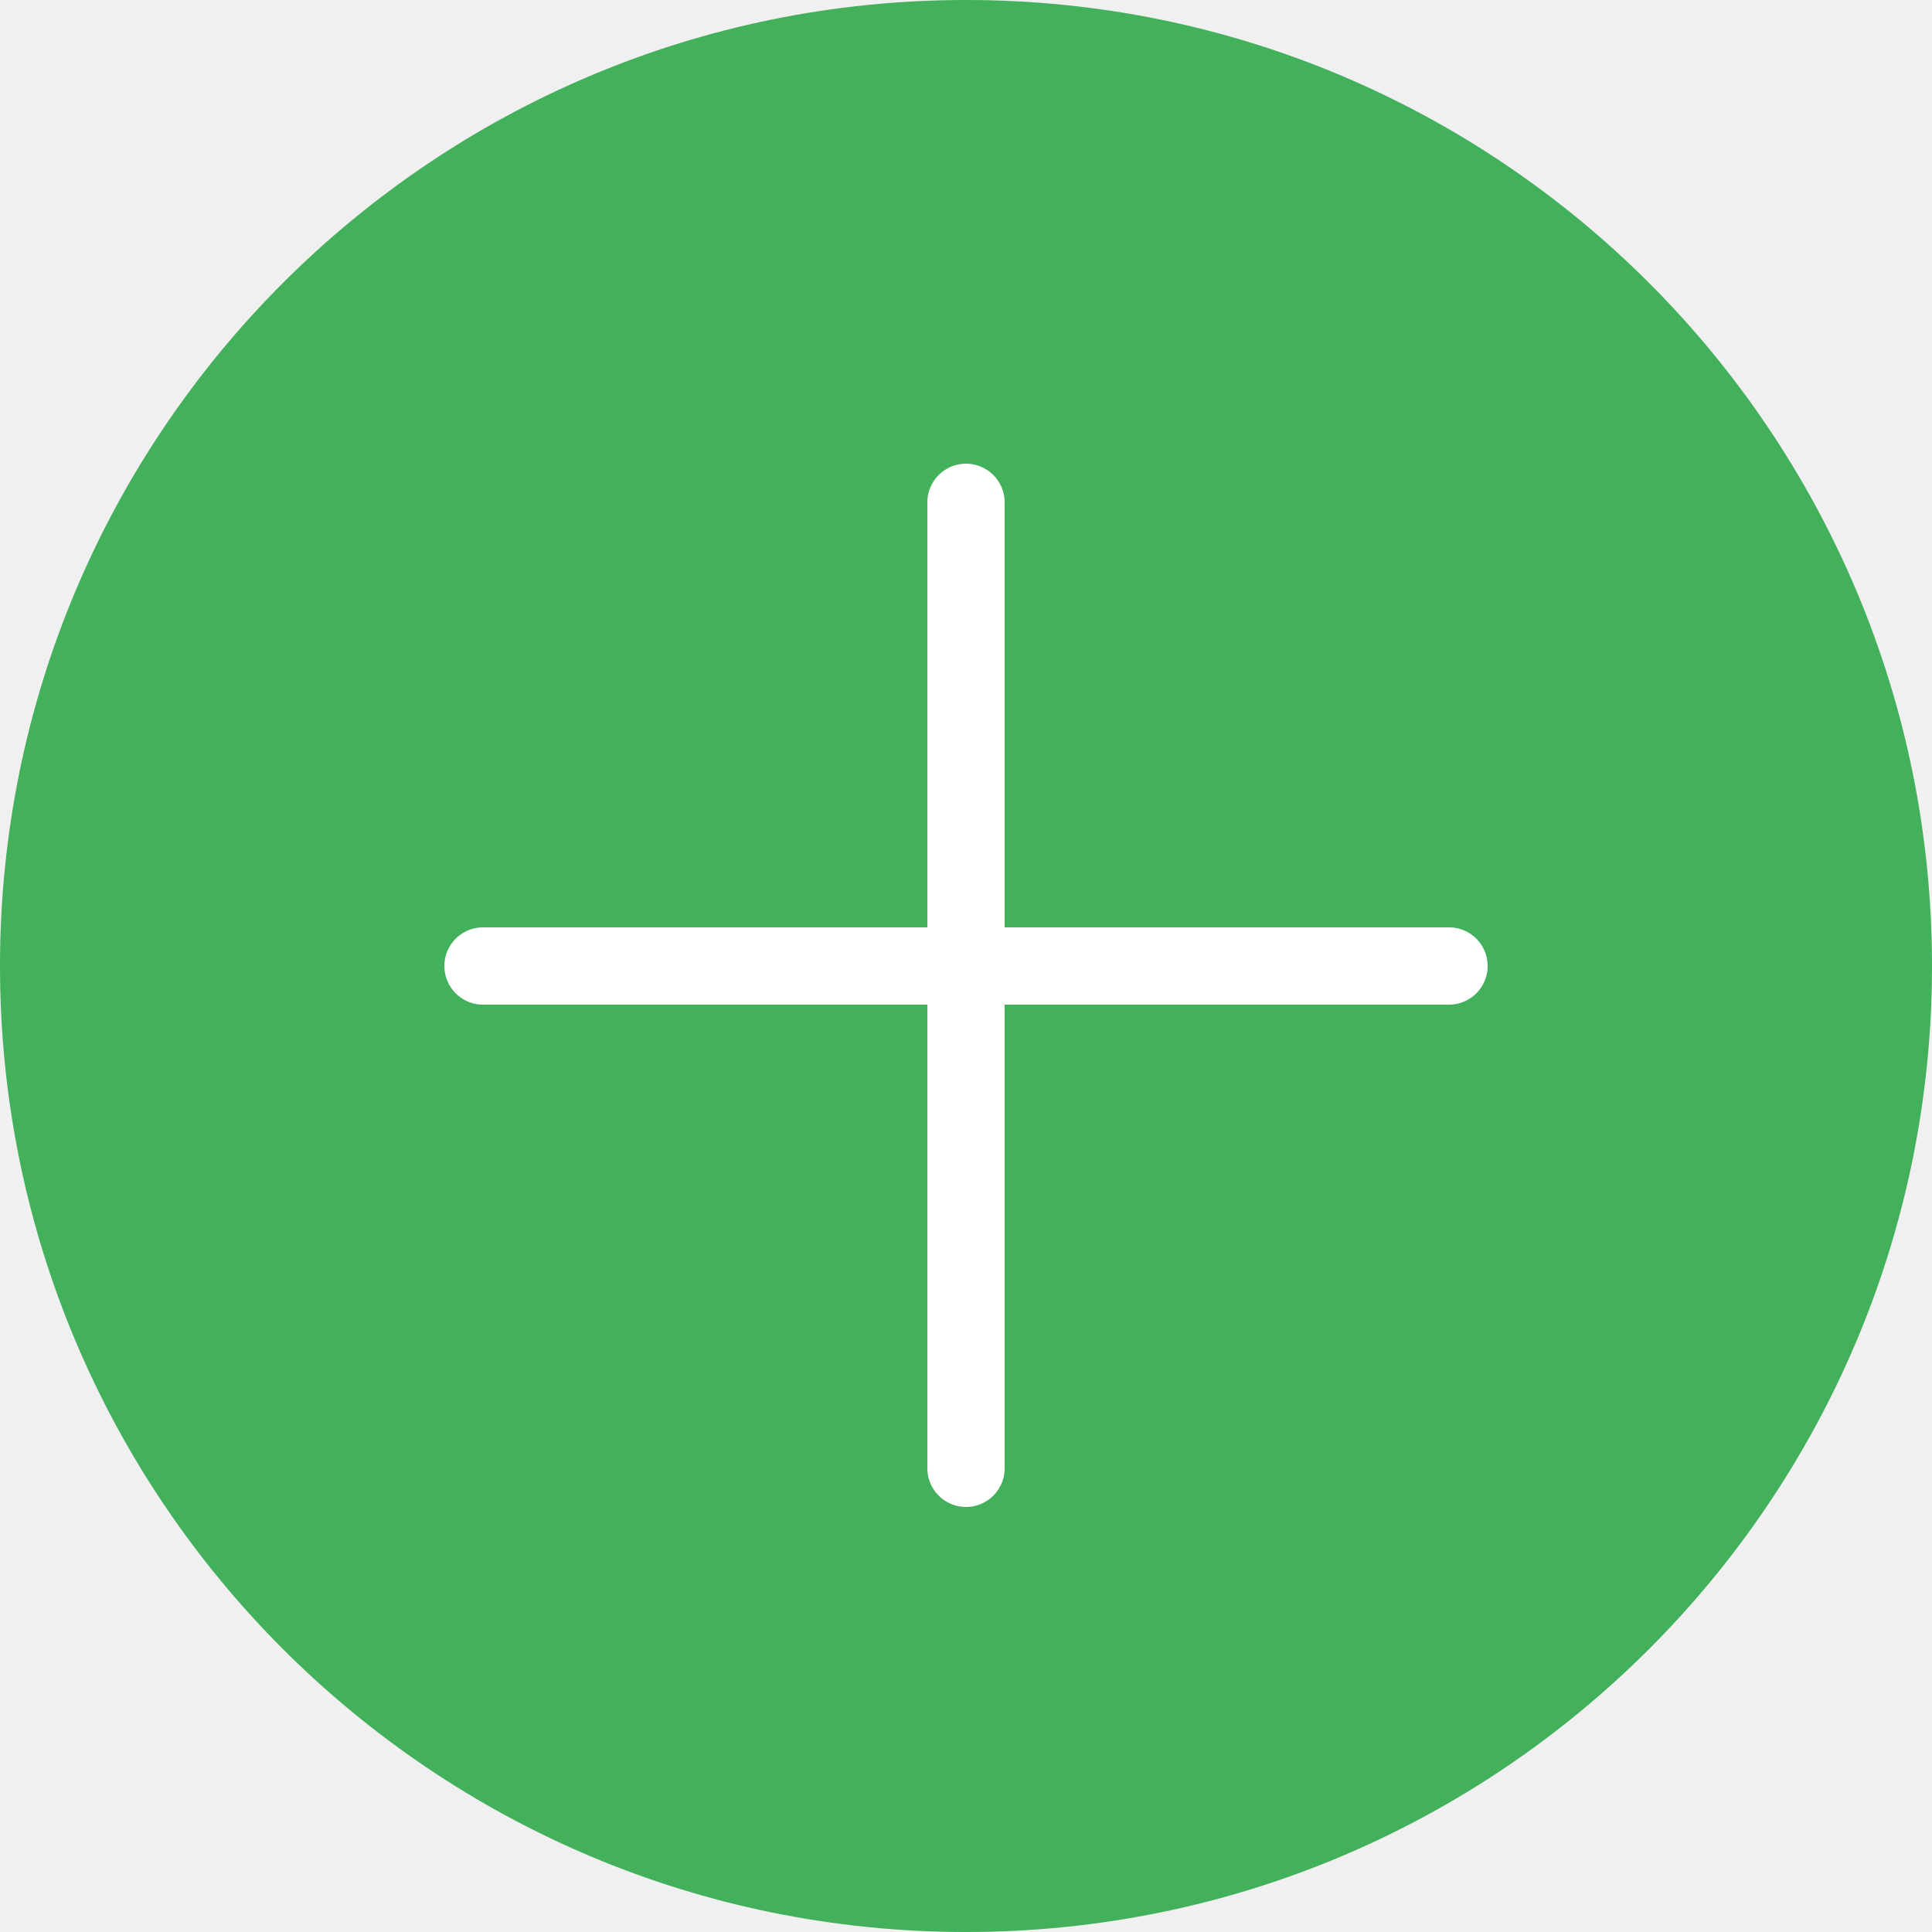
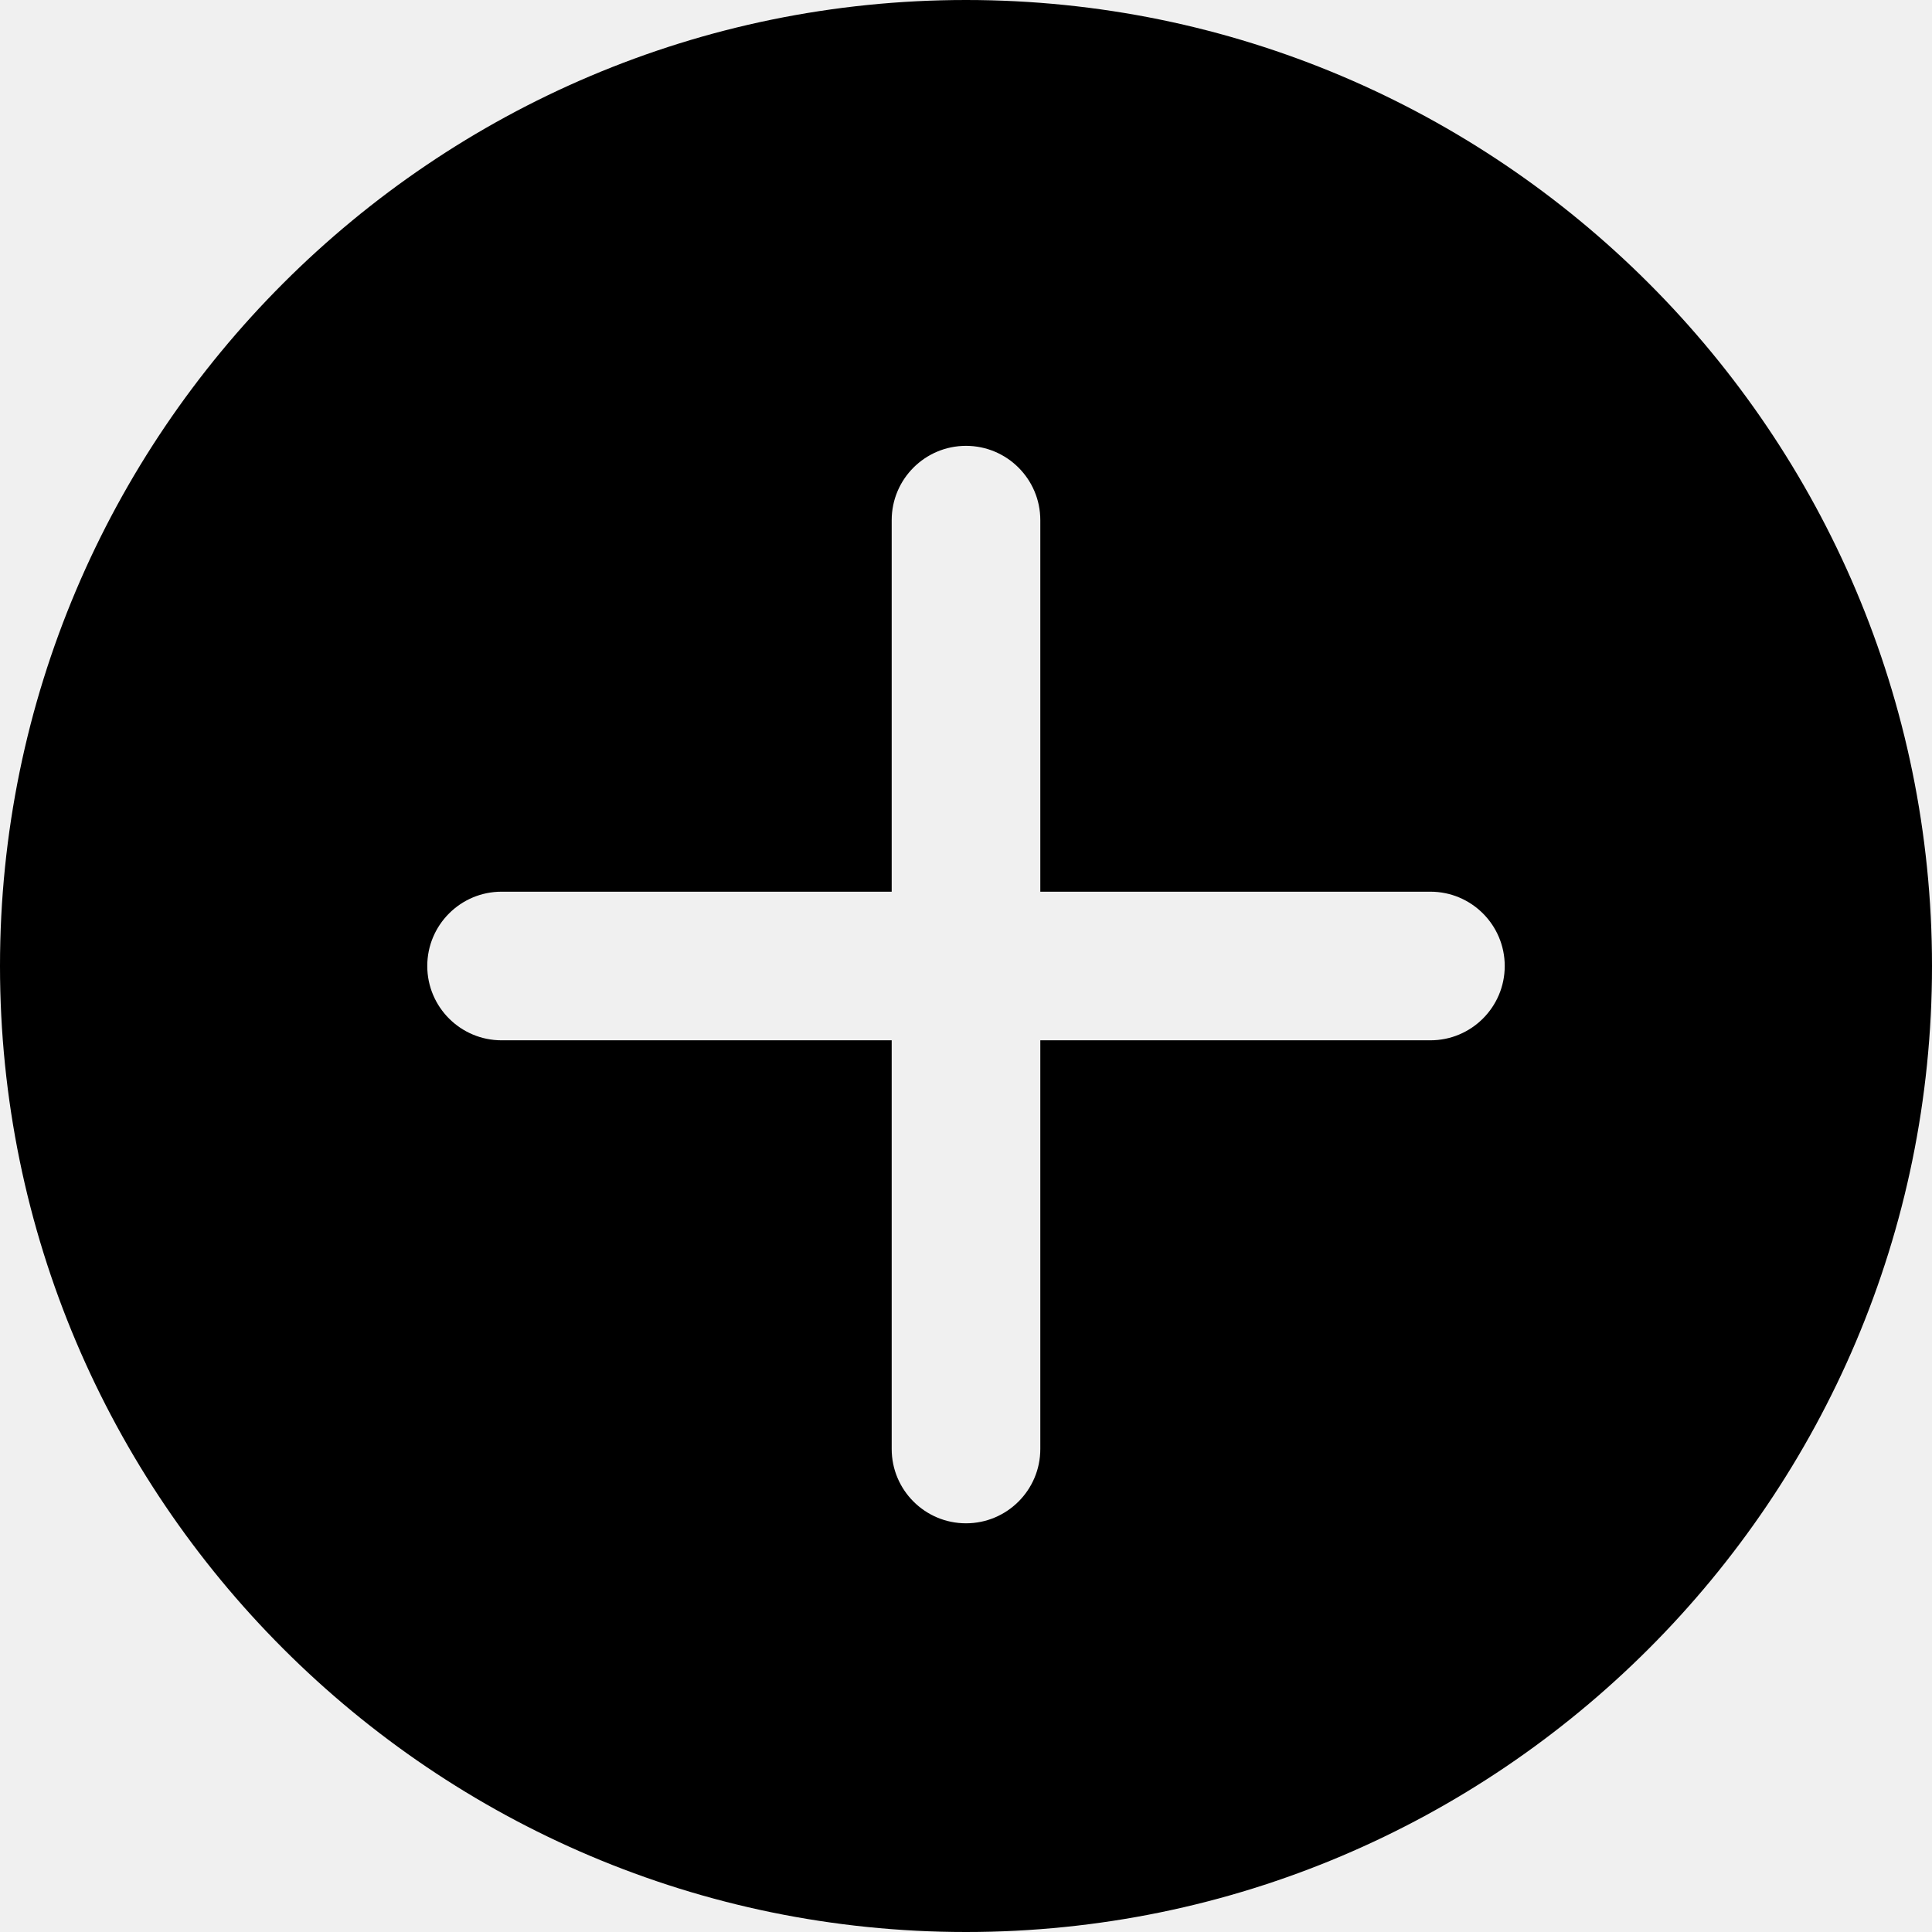
- <svg xmlns="http://www.w3.org/2000/svg" version="1.1" id="Capa_1" x="0px" y="0px" viewBox="0 0 50 50" style="enable-background:new 0 0 50 50;" xml:space="preserve">
-   <circle style="fill:#43B05C;" cx="25" cy="25" r="25" />
-   <line style="fill:none;stroke:#FFFFFF;stroke-width:2;stroke-linecap:round;stroke-linejoin:round;stroke-miterlimit:10;" x1="25" y1="13" x2="25" y2="38" />
-   <line style="fill:none;stroke:#FFFFFF;stroke-width:2;stroke-linecap:round;stroke-linejoin:round;stroke-miterlimit:10;" x1="37.5" y1="25" x2="12.5" y2="25" />
+ <svg xmlns="http://www.w3.org/2000/svg" version="1.1" id="Capa_1" x="0px" y="0px" viewBox="0 0 52 52" style="enable-background:new 0 0 52 52;" xml:space="preserve">
+   <path d="M26,0C11.664,0,0,11.663,0,26s11.664,26,26,26s26-11.663,26-26S40.336,0,26,0z M38.5,28H28v11c0,1.104-0.896,2-2,2  s-2-0.896-2-2V28H13.5c-1.104,0-2-0.896-2-2s0.896-2,2-2H24V14c0-1.104,0.896-2,2-2s2,0.896,2,2v10h10.5c1.104,0,2,0.896,2,2  S39.604,28,38.5,28z" />
  <g>
</g>
  <g>
</g>
  <g>
</g>
  <g>
</g>
  <g>
</g>
  <g>
</g>
  <g>
</g>
  <g>
</g>
  <g>
</g>
  <g>
</g>
  <g>
</g>
  <g>
</g>
  <g>
</g>
  <g>
</g>
  <g>
</g>
</svg>
